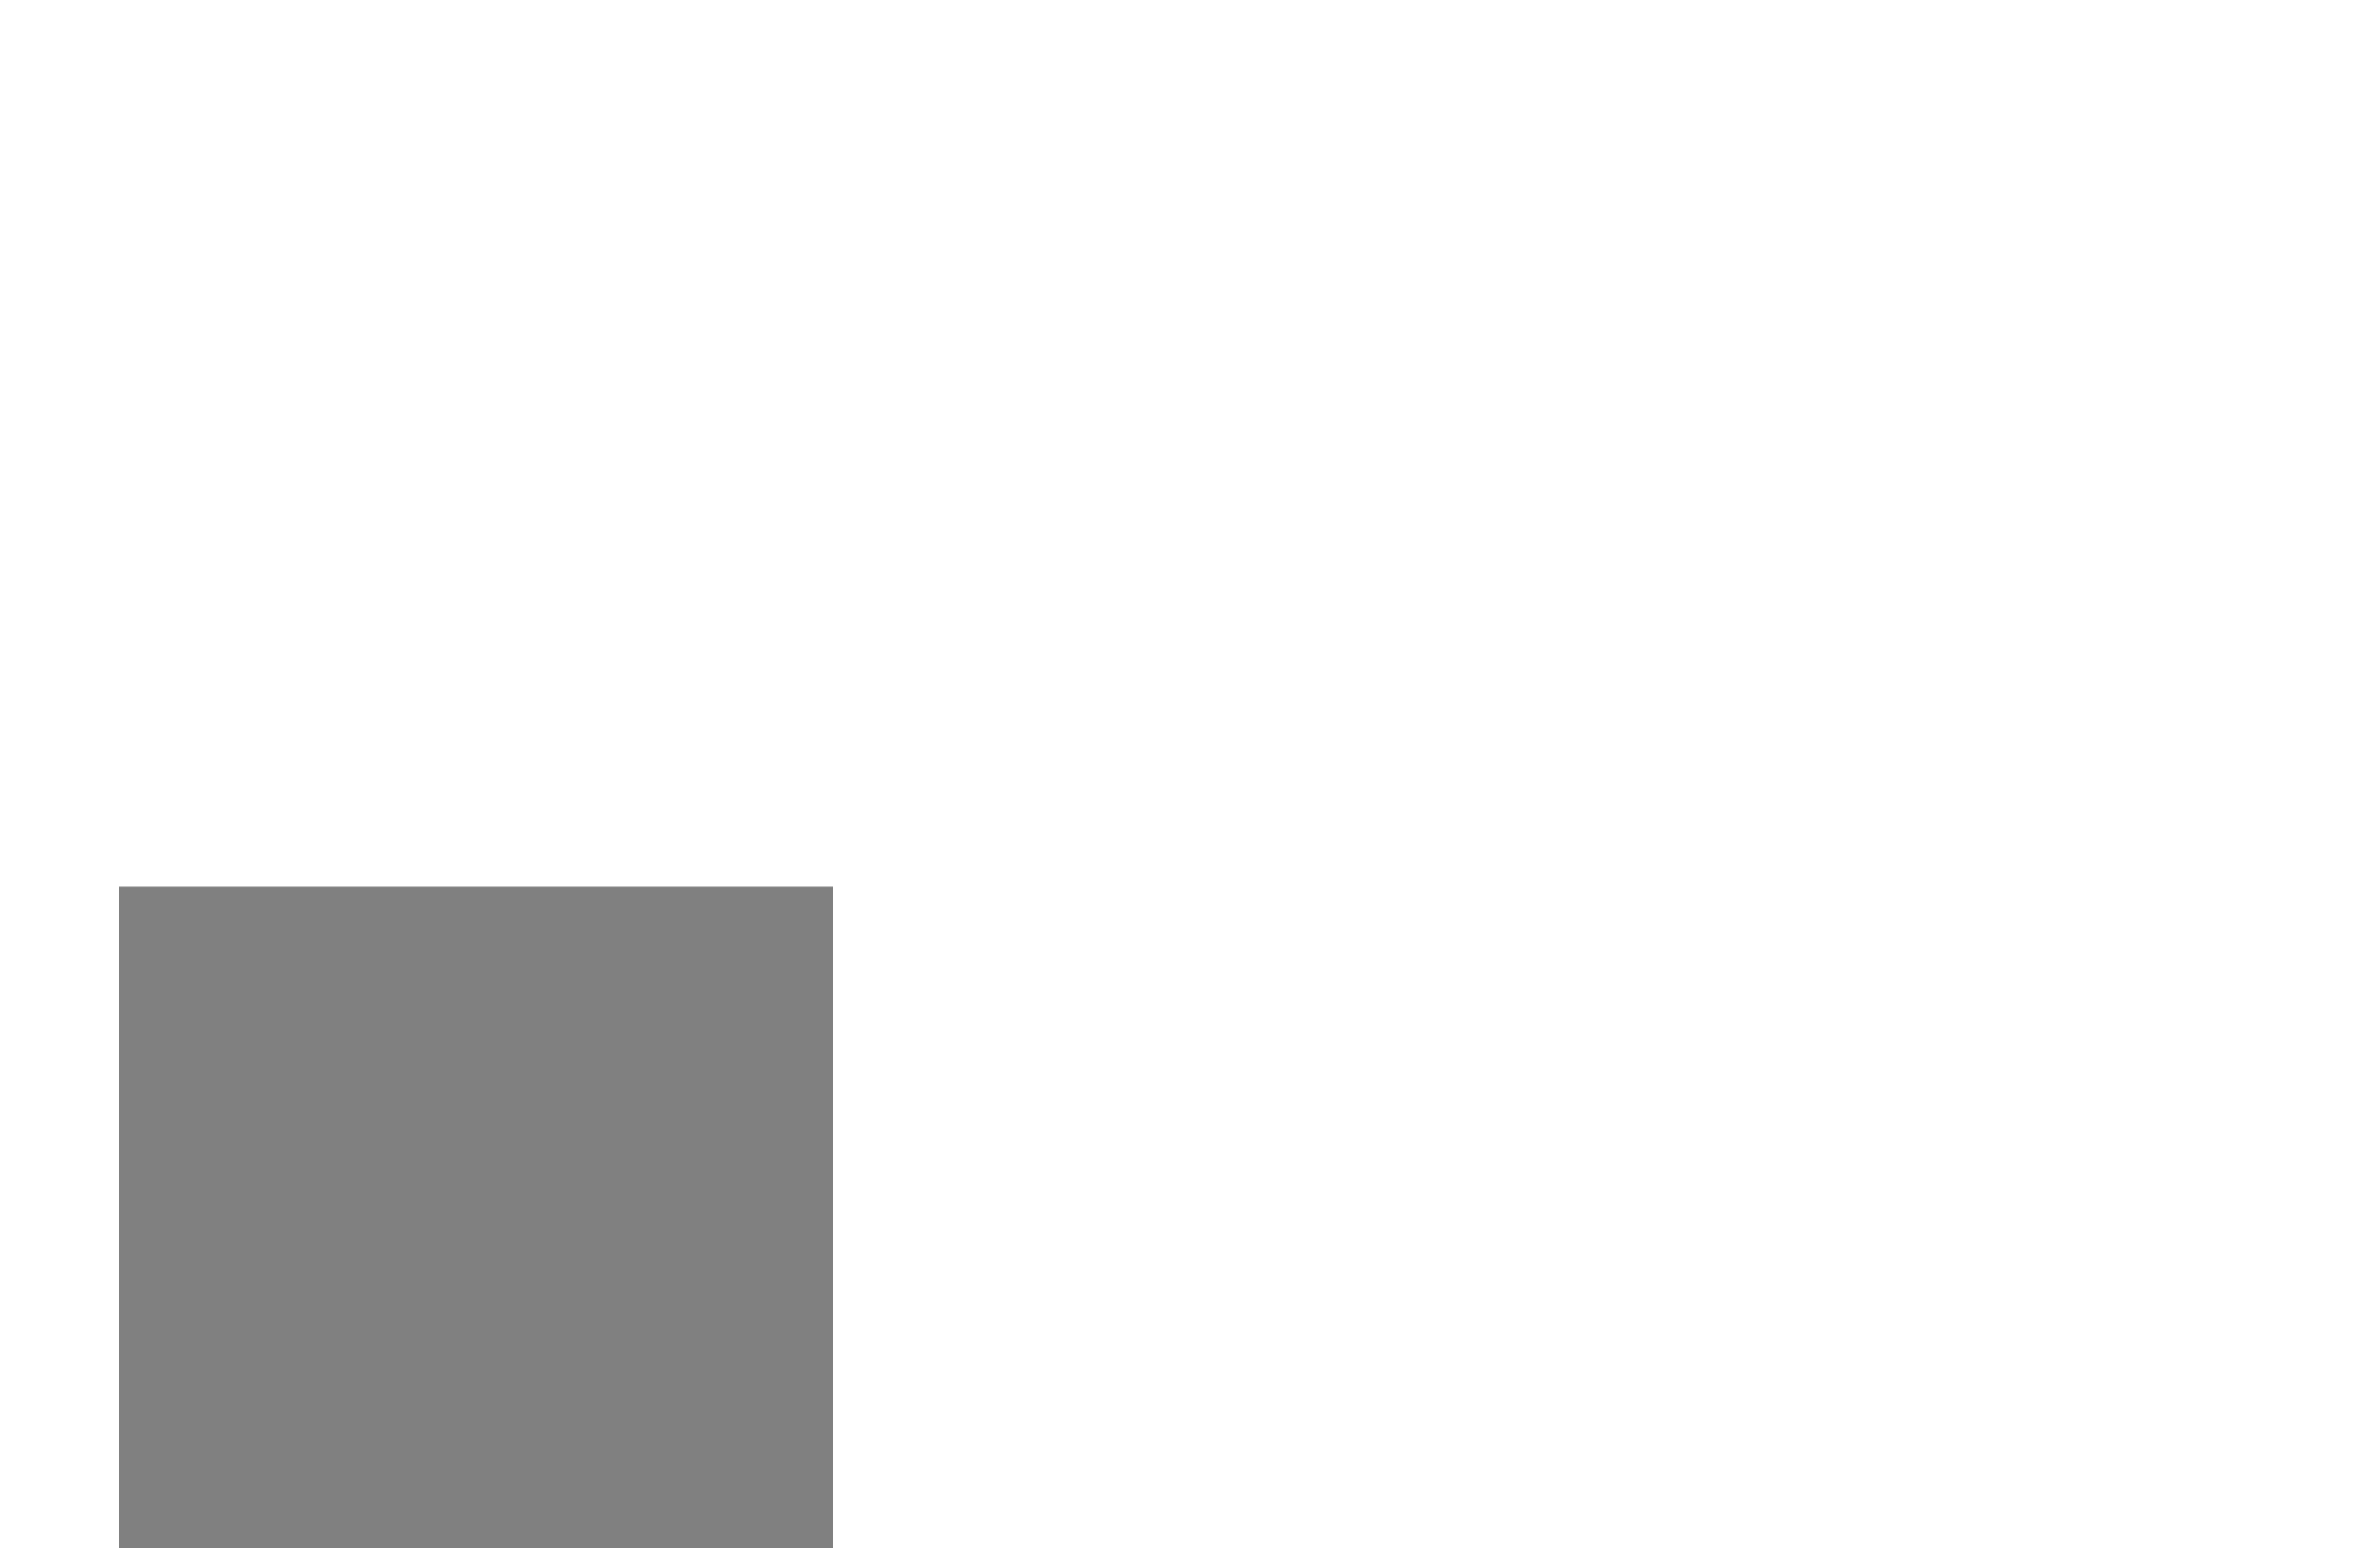
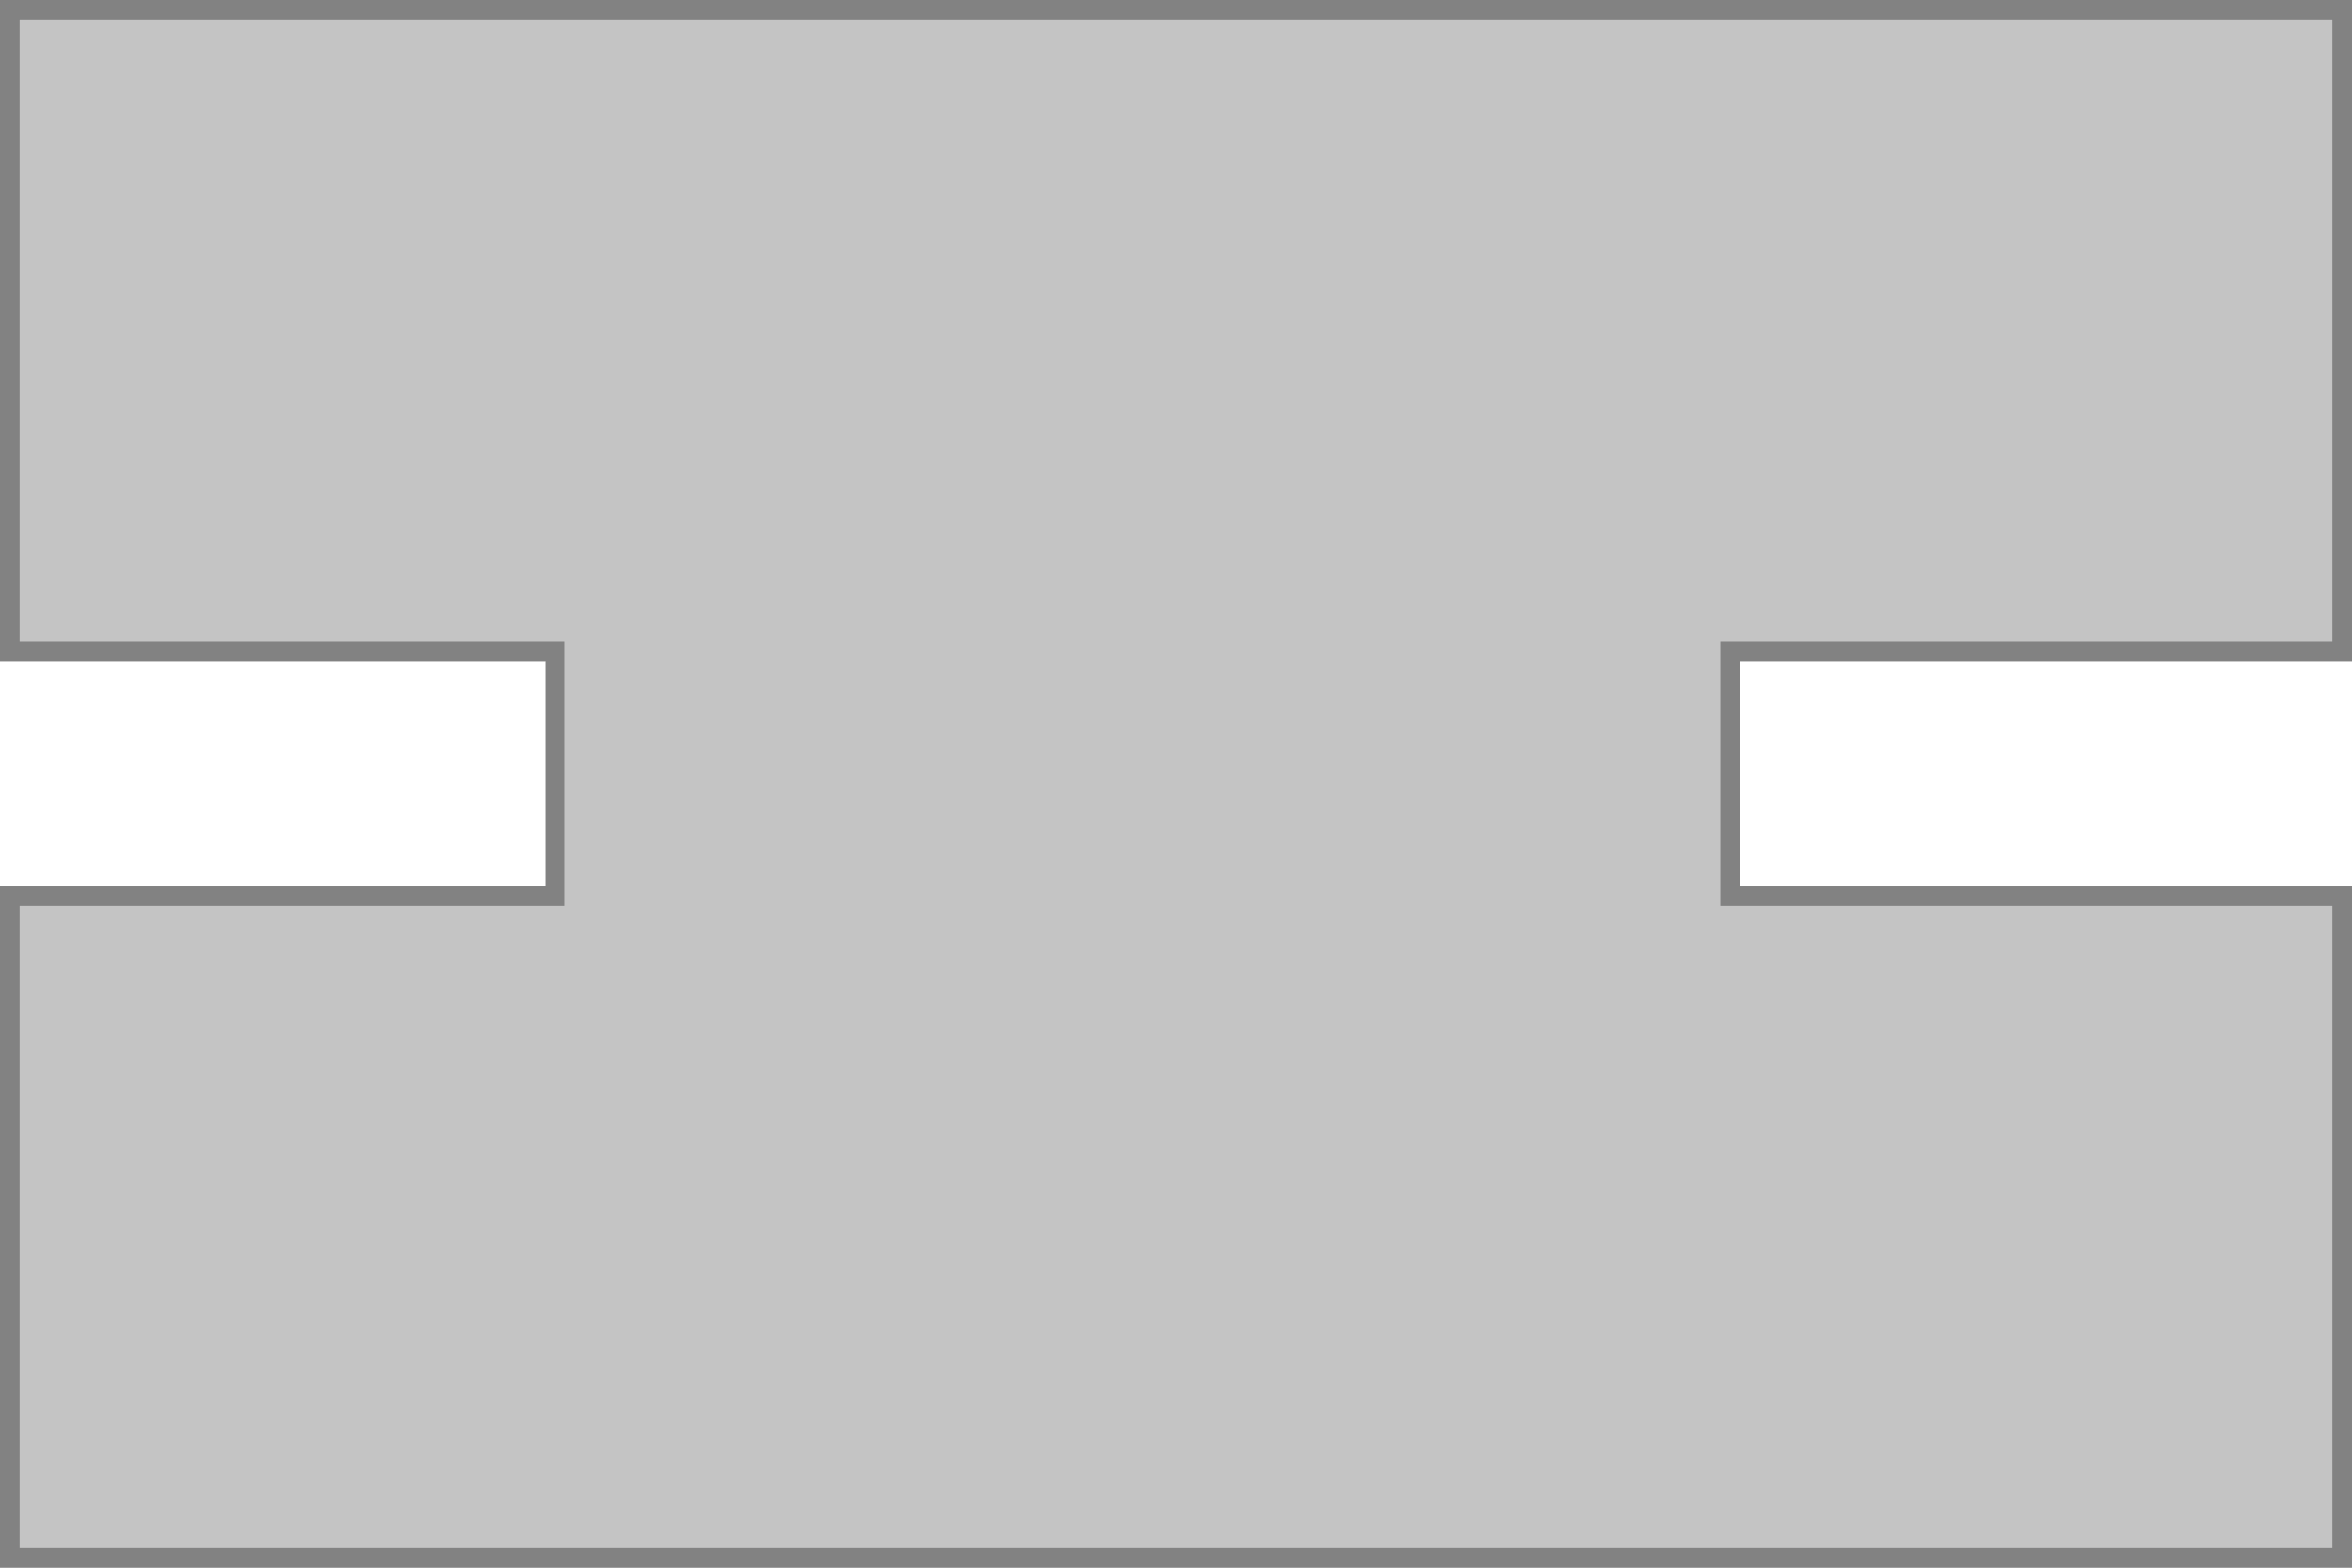
- <svg xmlns="http://www.w3.org/2000/svg" width="100%" height="100%" version="1.1" viewBox="0 0 264.583 171.979">
-   <g fill="#808080" stroke-width=".258">
-     <rect ng-repeat="sala in dummyData" id="{{ sala.NumeroSala }}" class="sala" ng-click="salaClick(sala.Id)" x="13.229" y="98.562" width="79.375" height="79.375" />
+ <svg xmlns="http://www.w3.org/2000/svg" xmlns:xlink="http://www.w3.org/1999/xlink" width="1200" height="800" viewBox="0 0 1200 800" version="1.1">
+   <g id="Canvas">
+     <g id="Group">
+       <g id="Vector">
+         <use xlink:href="#path0_fill" fill="#C4C4C4" />
+       </g>
+       <g id="Vector (Stroke)">
+         <use xlink:href="#path1_fill" fill="#828282" />
+       </g>
+       <g id="Rectangle">
+         <use xlink:href="#path2_fill" transform="translate(926 36)" fill="#828282" />
+       </g>
+     </g>
  </g>
+   <defs>
+     <path id="path0_fill" d="M 0 337.596L 0 0L 772.24 0L 1200 0L 1200 337.596L 887.697 337.596L 887.697 452.174L 1200 452.174L 1200 800L 0 800L 0 452.174L 278.233 452.174L 278.233 337.596L 0 337.596Z" />
+     <path id="path1_fill" fill-rule="evenodd" d="M 288.233 327.596L 288.233 462.174L 10 462.174L 10 790L 1190 790L 1190 462.174L 877.697 462.174L 877.697 327.596L 1190 327.596L 1190 10L 10 10L 10 327.596L 288.233 327.596ZM 0 0L 1200 0L 1200 337.596L 887.697 337.596L 887.697 452.174L 1200 452.174L 1200 800L 0 800L 0 452.174L 278.233 452.174L 278.233 337.596L 0 337.596L 0 0Z" />
+     <path ng-repeat="sala in dummyData" id="{{ sala.NumeroSala }}" class="sala" ng-click="salaClick(sala.Id)" d="M 0 0L 229 0L 229 264L 0 264L 0 0Z" />
+   </defs>
</svg>
